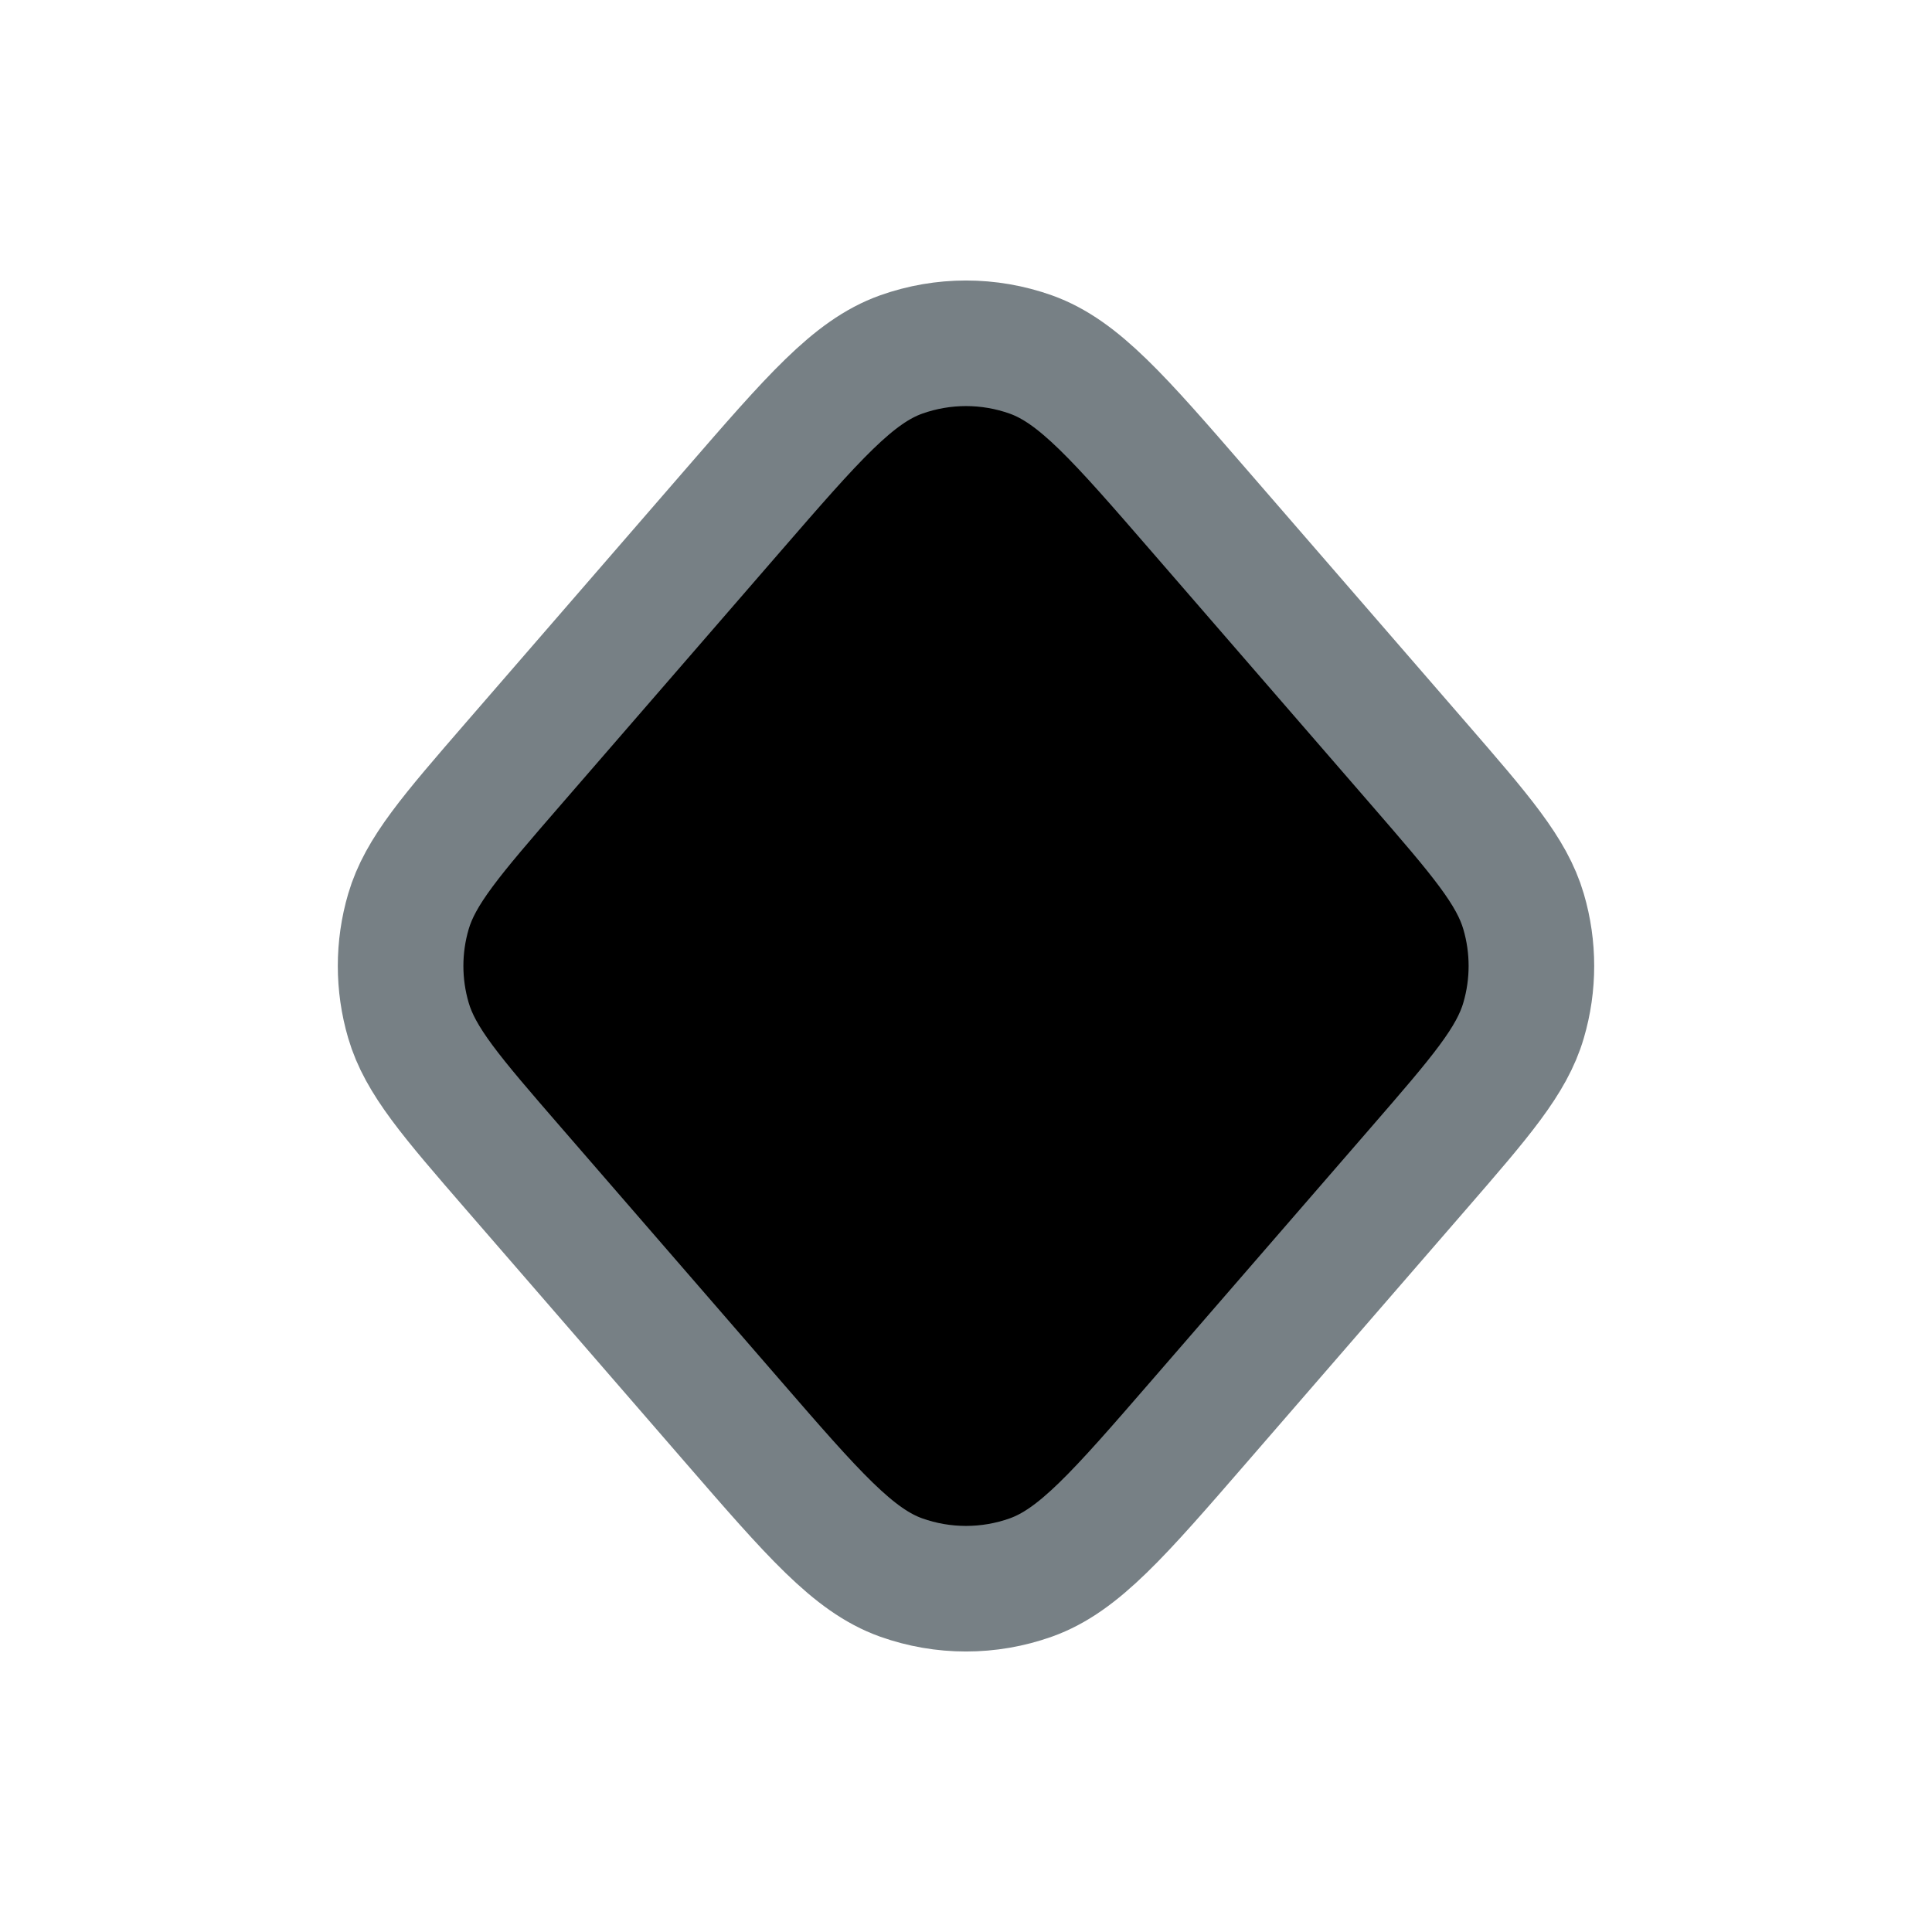
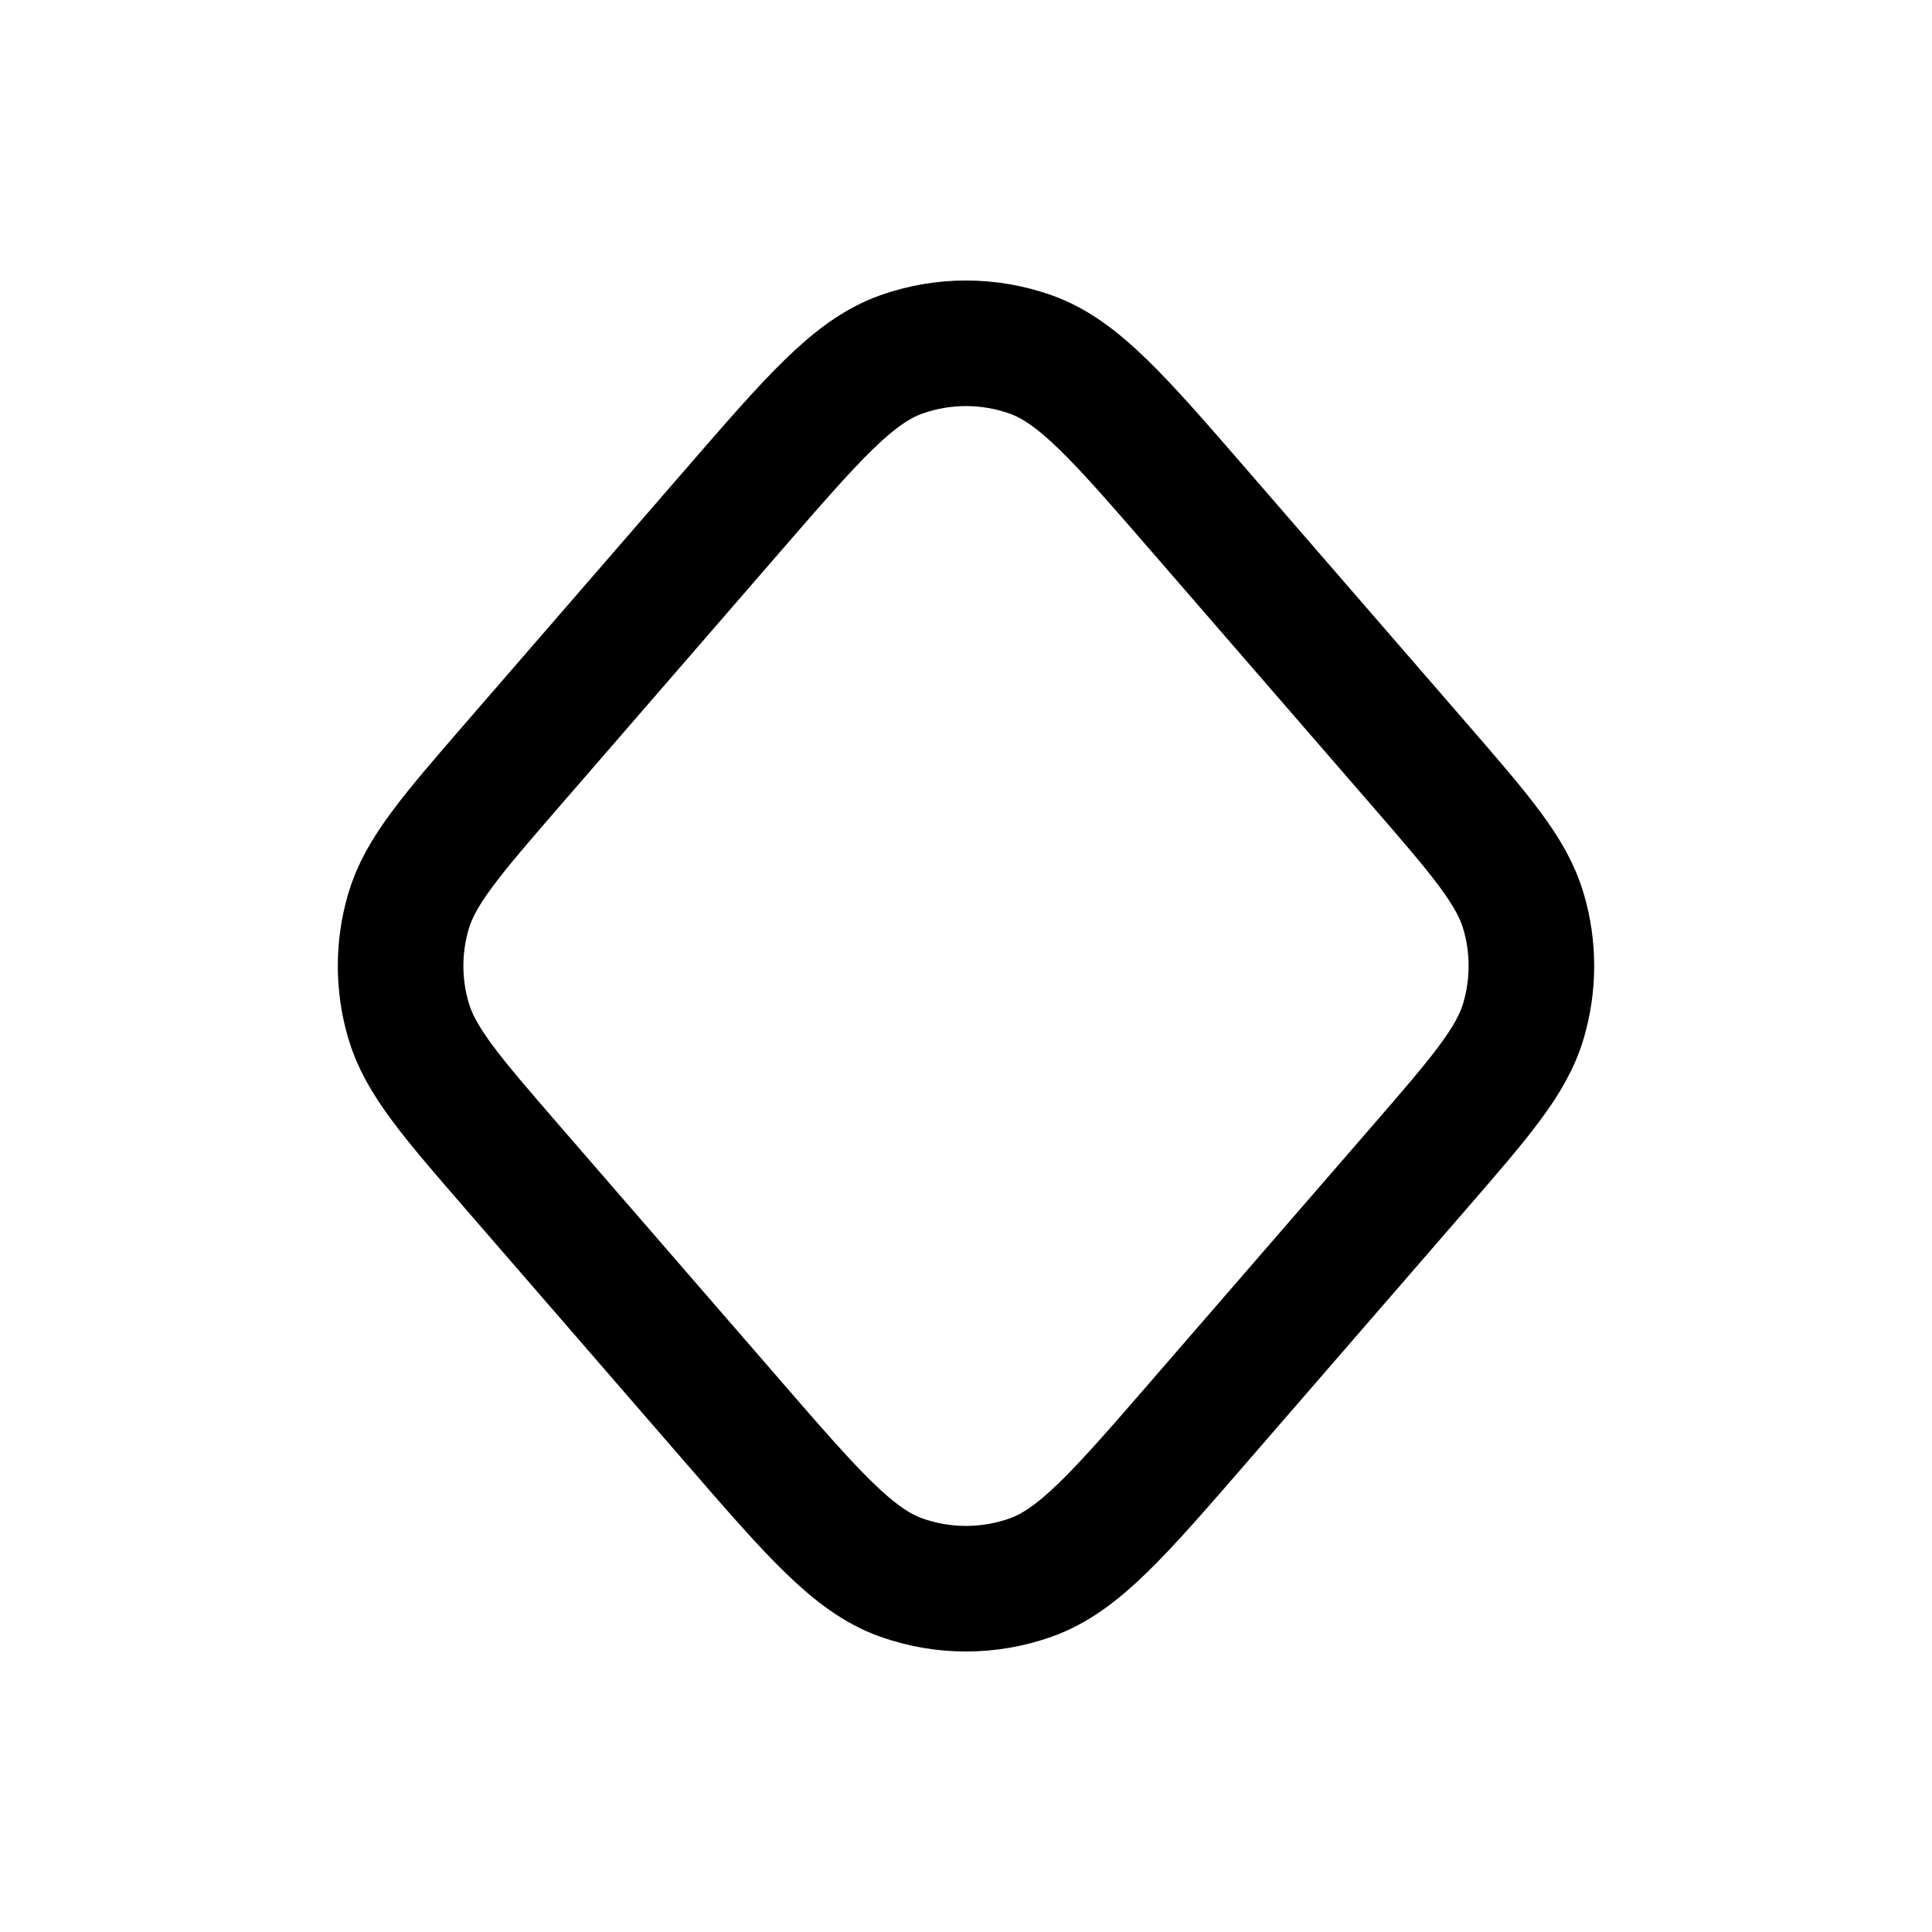
- <svg xmlns="http://www.w3.org/2000/svg" fill="currentColor" viewBox="0 0 20 20">
-   <path stroke="#778085" stroke-linecap="round" stroke-linejoin="round" stroke-width="1.3" d="M7.582 5.29c.834-.962 1.25-1.443 1.746-1.62a2 2 0 011.344 0c.495.177.912.658 1.746 1.62l2.266 2.614c.644.743.966 1.115 1.088 1.532a2 2 0 010 1.127c-.122.418-.444.79-1.088 1.533l-2.266 2.614c-.834.962-1.25 1.443-1.746 1.62a2 2 0 01-1.344 0c-.495-.177-.912-.658-1.746-1.62l-2.266-2.614c-.644-.743-.966-1.115-1.088-1.533a2 2 0 010-1.127c.122-.417.444-.789 1.088-1.532L7.582 5.29z" />
+ <svg xmlns="http://www.w3.org/2000/svg" fill="none" viewBox="0 0 20 20">
+   <path stroke="currentColor" stroke-linecap="round" stroke-linejoin="round" stroke-width="1.3" d="M7.582 5.29c.834-.962 1.25-1.443 1.746-1.62a2 2 0 011.344 0c.495.177.912.658 1.746 1.62l2.266 2.614c.644.743.966 1.115 1.088 1.532a2 2 0 010 1.127c-.122.418-.444.79-1.088 1.533l-2.266 2.614c-.834.962-1.25 1.443-1.746 1.62a2 2 0 01-1.344 0c-.495-.177-.912-.658-1.746-1.62l-2.266-2.614c-.644-.743-.966-1.115-1.088-1.533a2 2 0 010-1.127c.122-.417.444-.789 1.088-1.532L7.582 5.29z" />
</svg>
